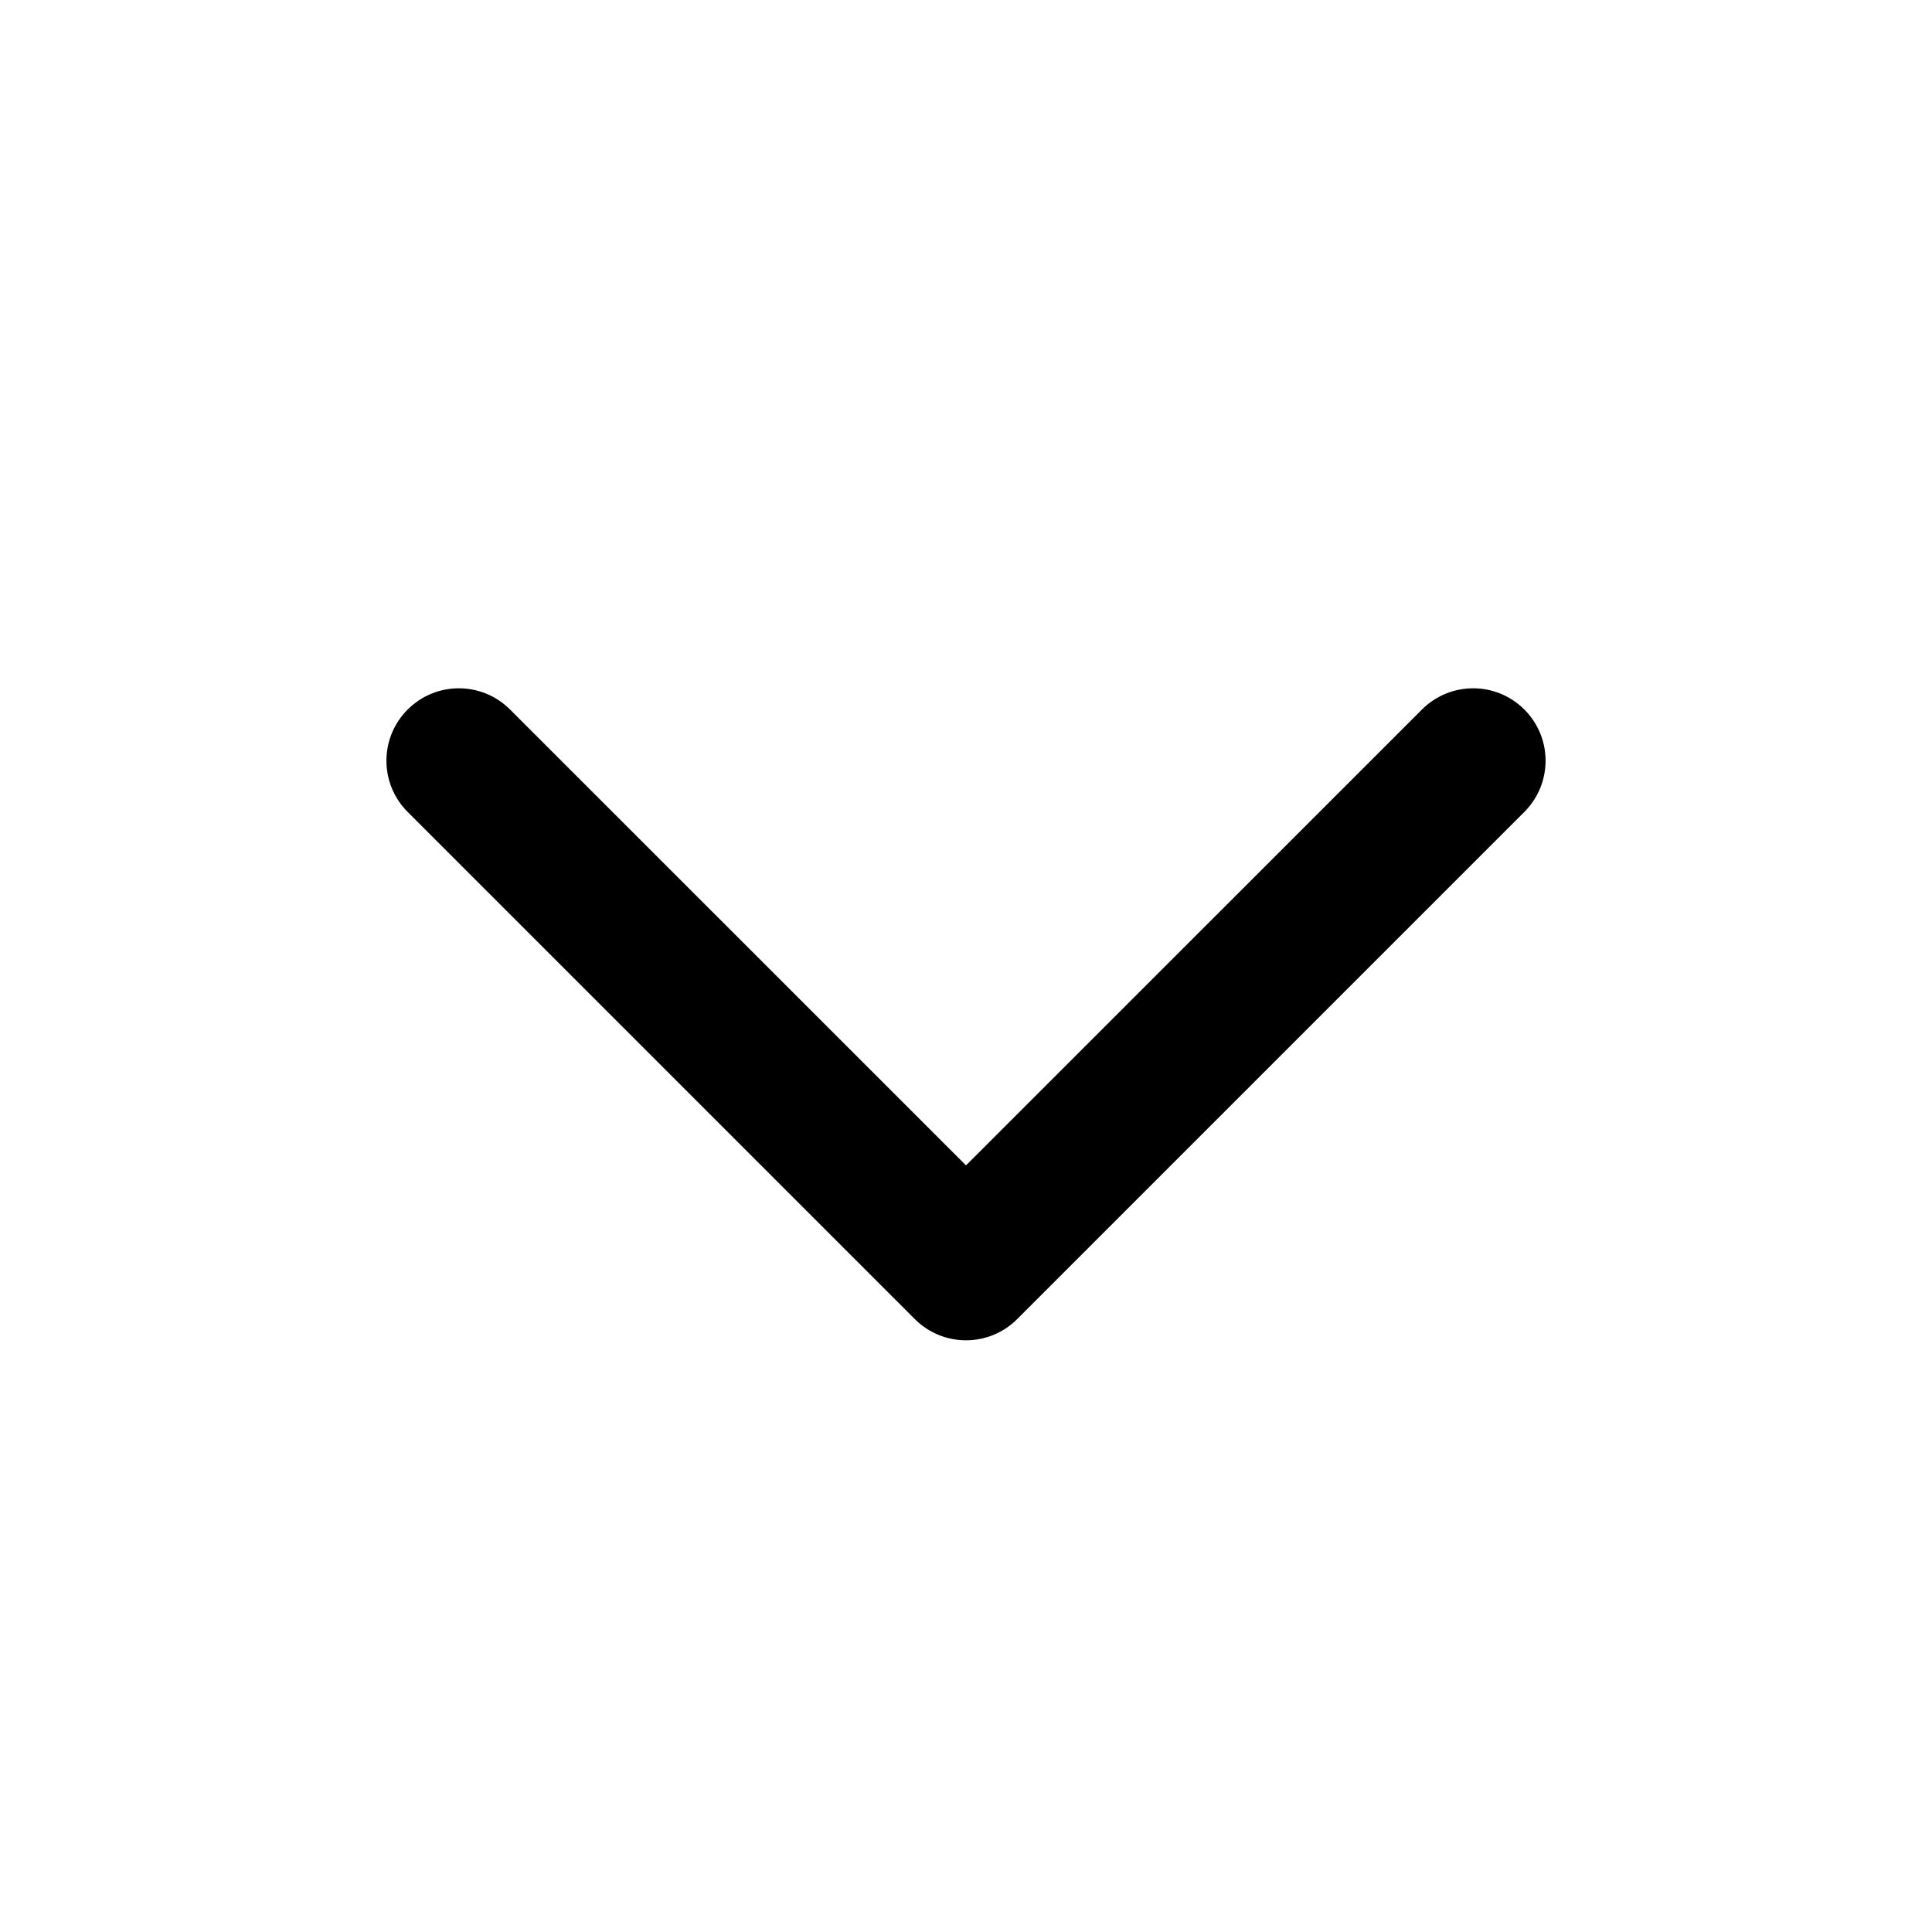
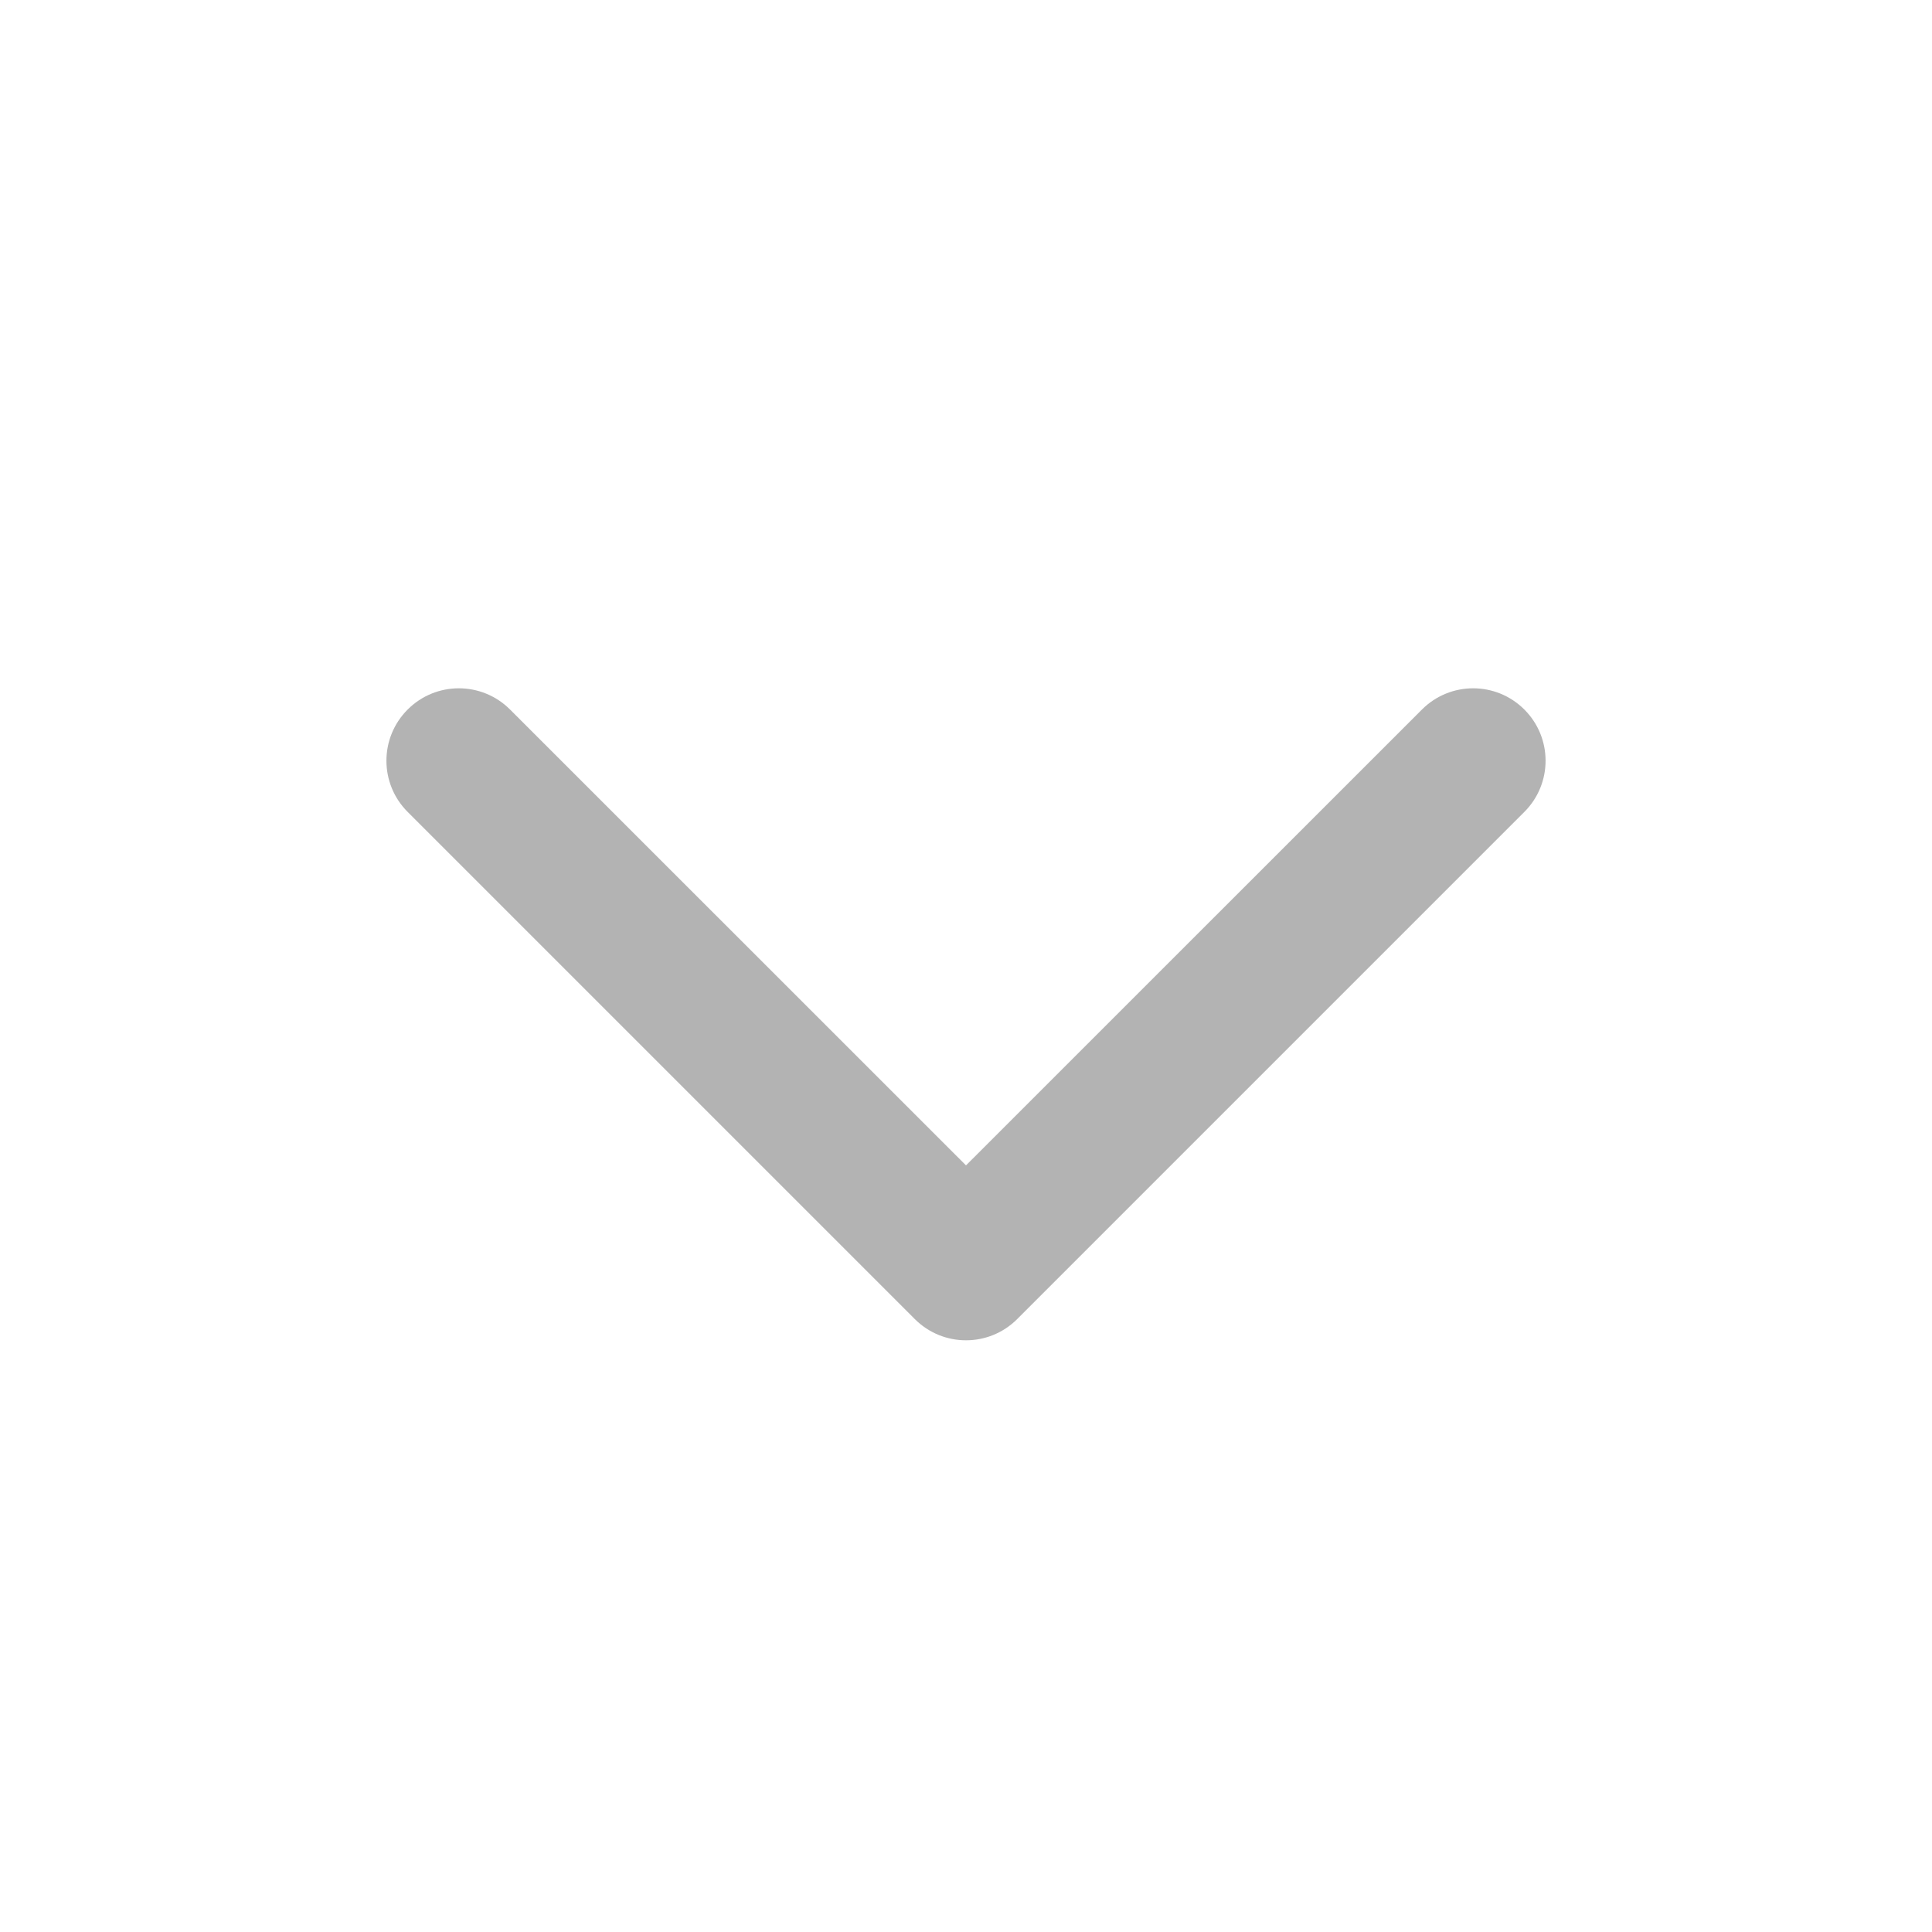
<svg xmlns="http://www.w3.org/2000/svg" width="20" height="20" viewBox="0 0 20 20" fill="none">
-   <path fill-rule="evenodd" clip-rule="evenodd" d="M4.22 7.345C4.513 7.052 4.987 7.052 5.28 7.345L10 12.064L14.72 7.345C15.013 7.052 15.487 7.052 15.78 7.345C16.073 7.638 16.073 8.112 15.78 8.405L10.53 13.655C10.237 13.948 9.763 13.948 9.47 13.655L4.22 8.405C3.927 8.112 3.927 7.638 4.22 7.345Z" fill="black" />
+   <path fill-rule="evenodd" clip-rule="evenodd" d="M4.22 7.345C4.513 7.052 4.987 7.052 5.28 7.345L10 12.064L14.72 7.345C15.013 7.052 15.487 7.052 15.78 7.345C16.073 7.638 16.073 8.112 15.78 8.405L10.53 13.655C10.237 13.948 9.763 13.948 9.47 13.655L4.22 8.405C3.927 8.112 3.927 7.638 4.22 7.345Z" fill="black" fill-opacity="0.3" />
</svg>
